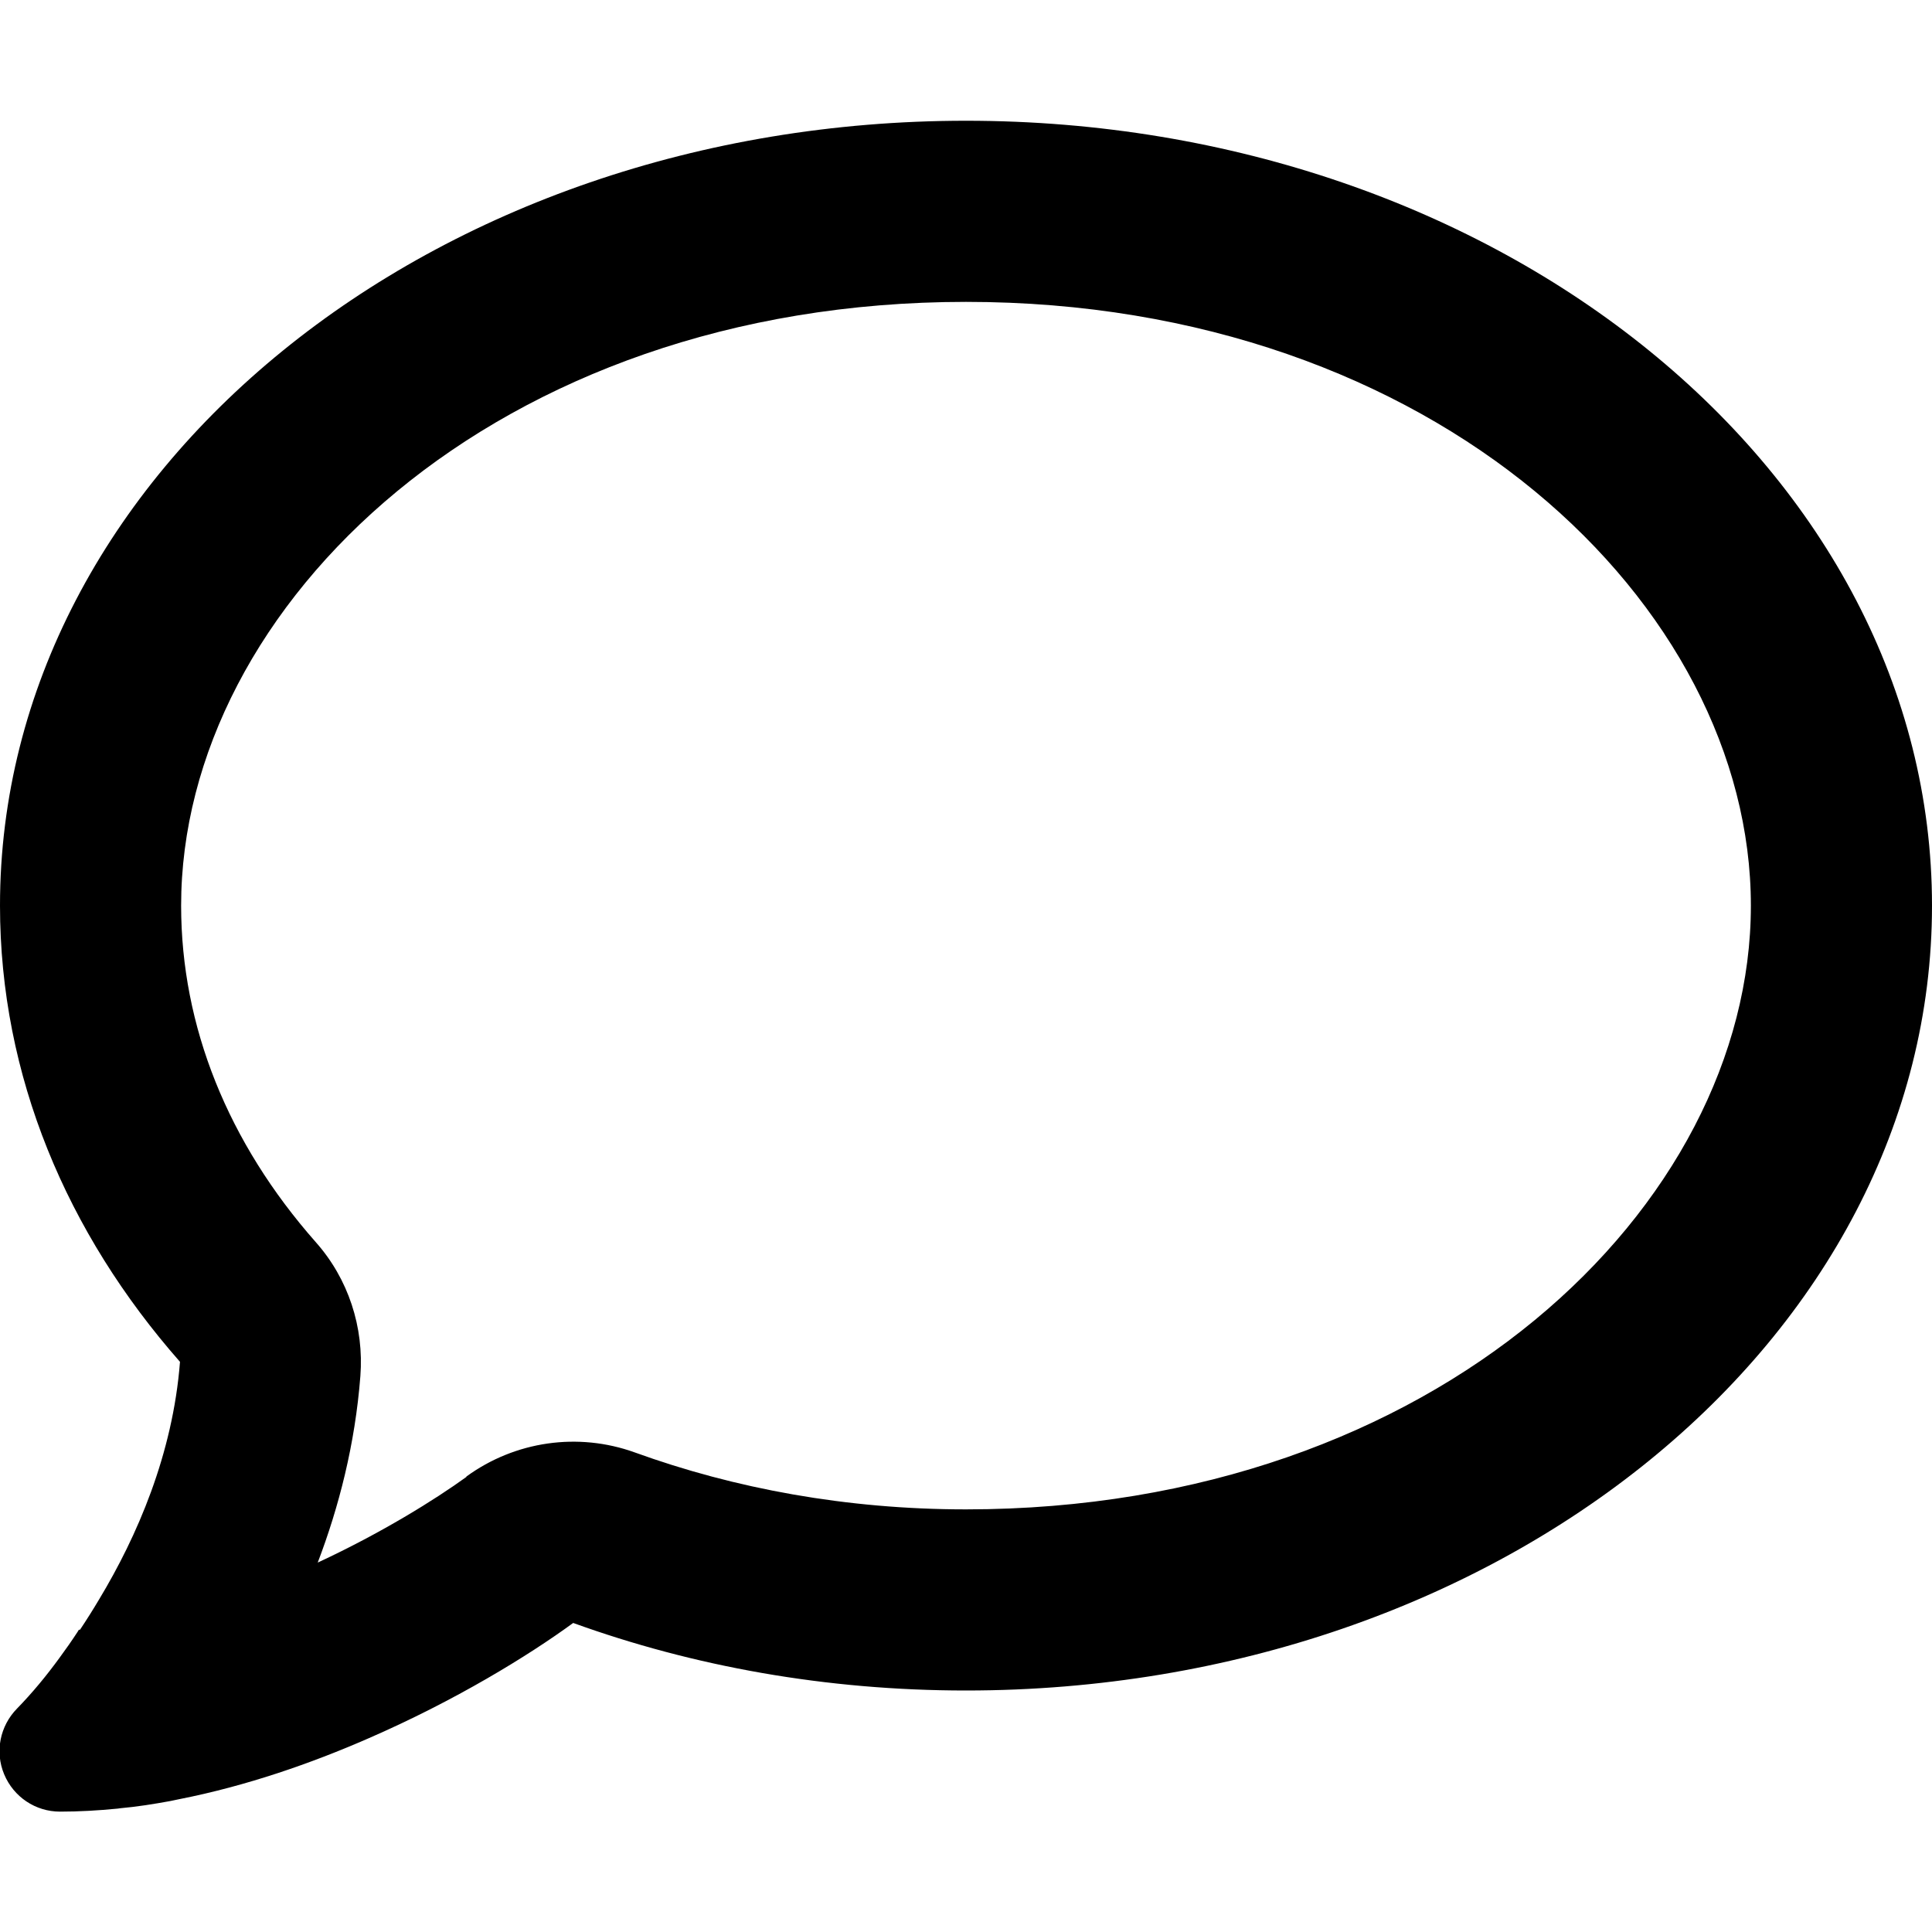
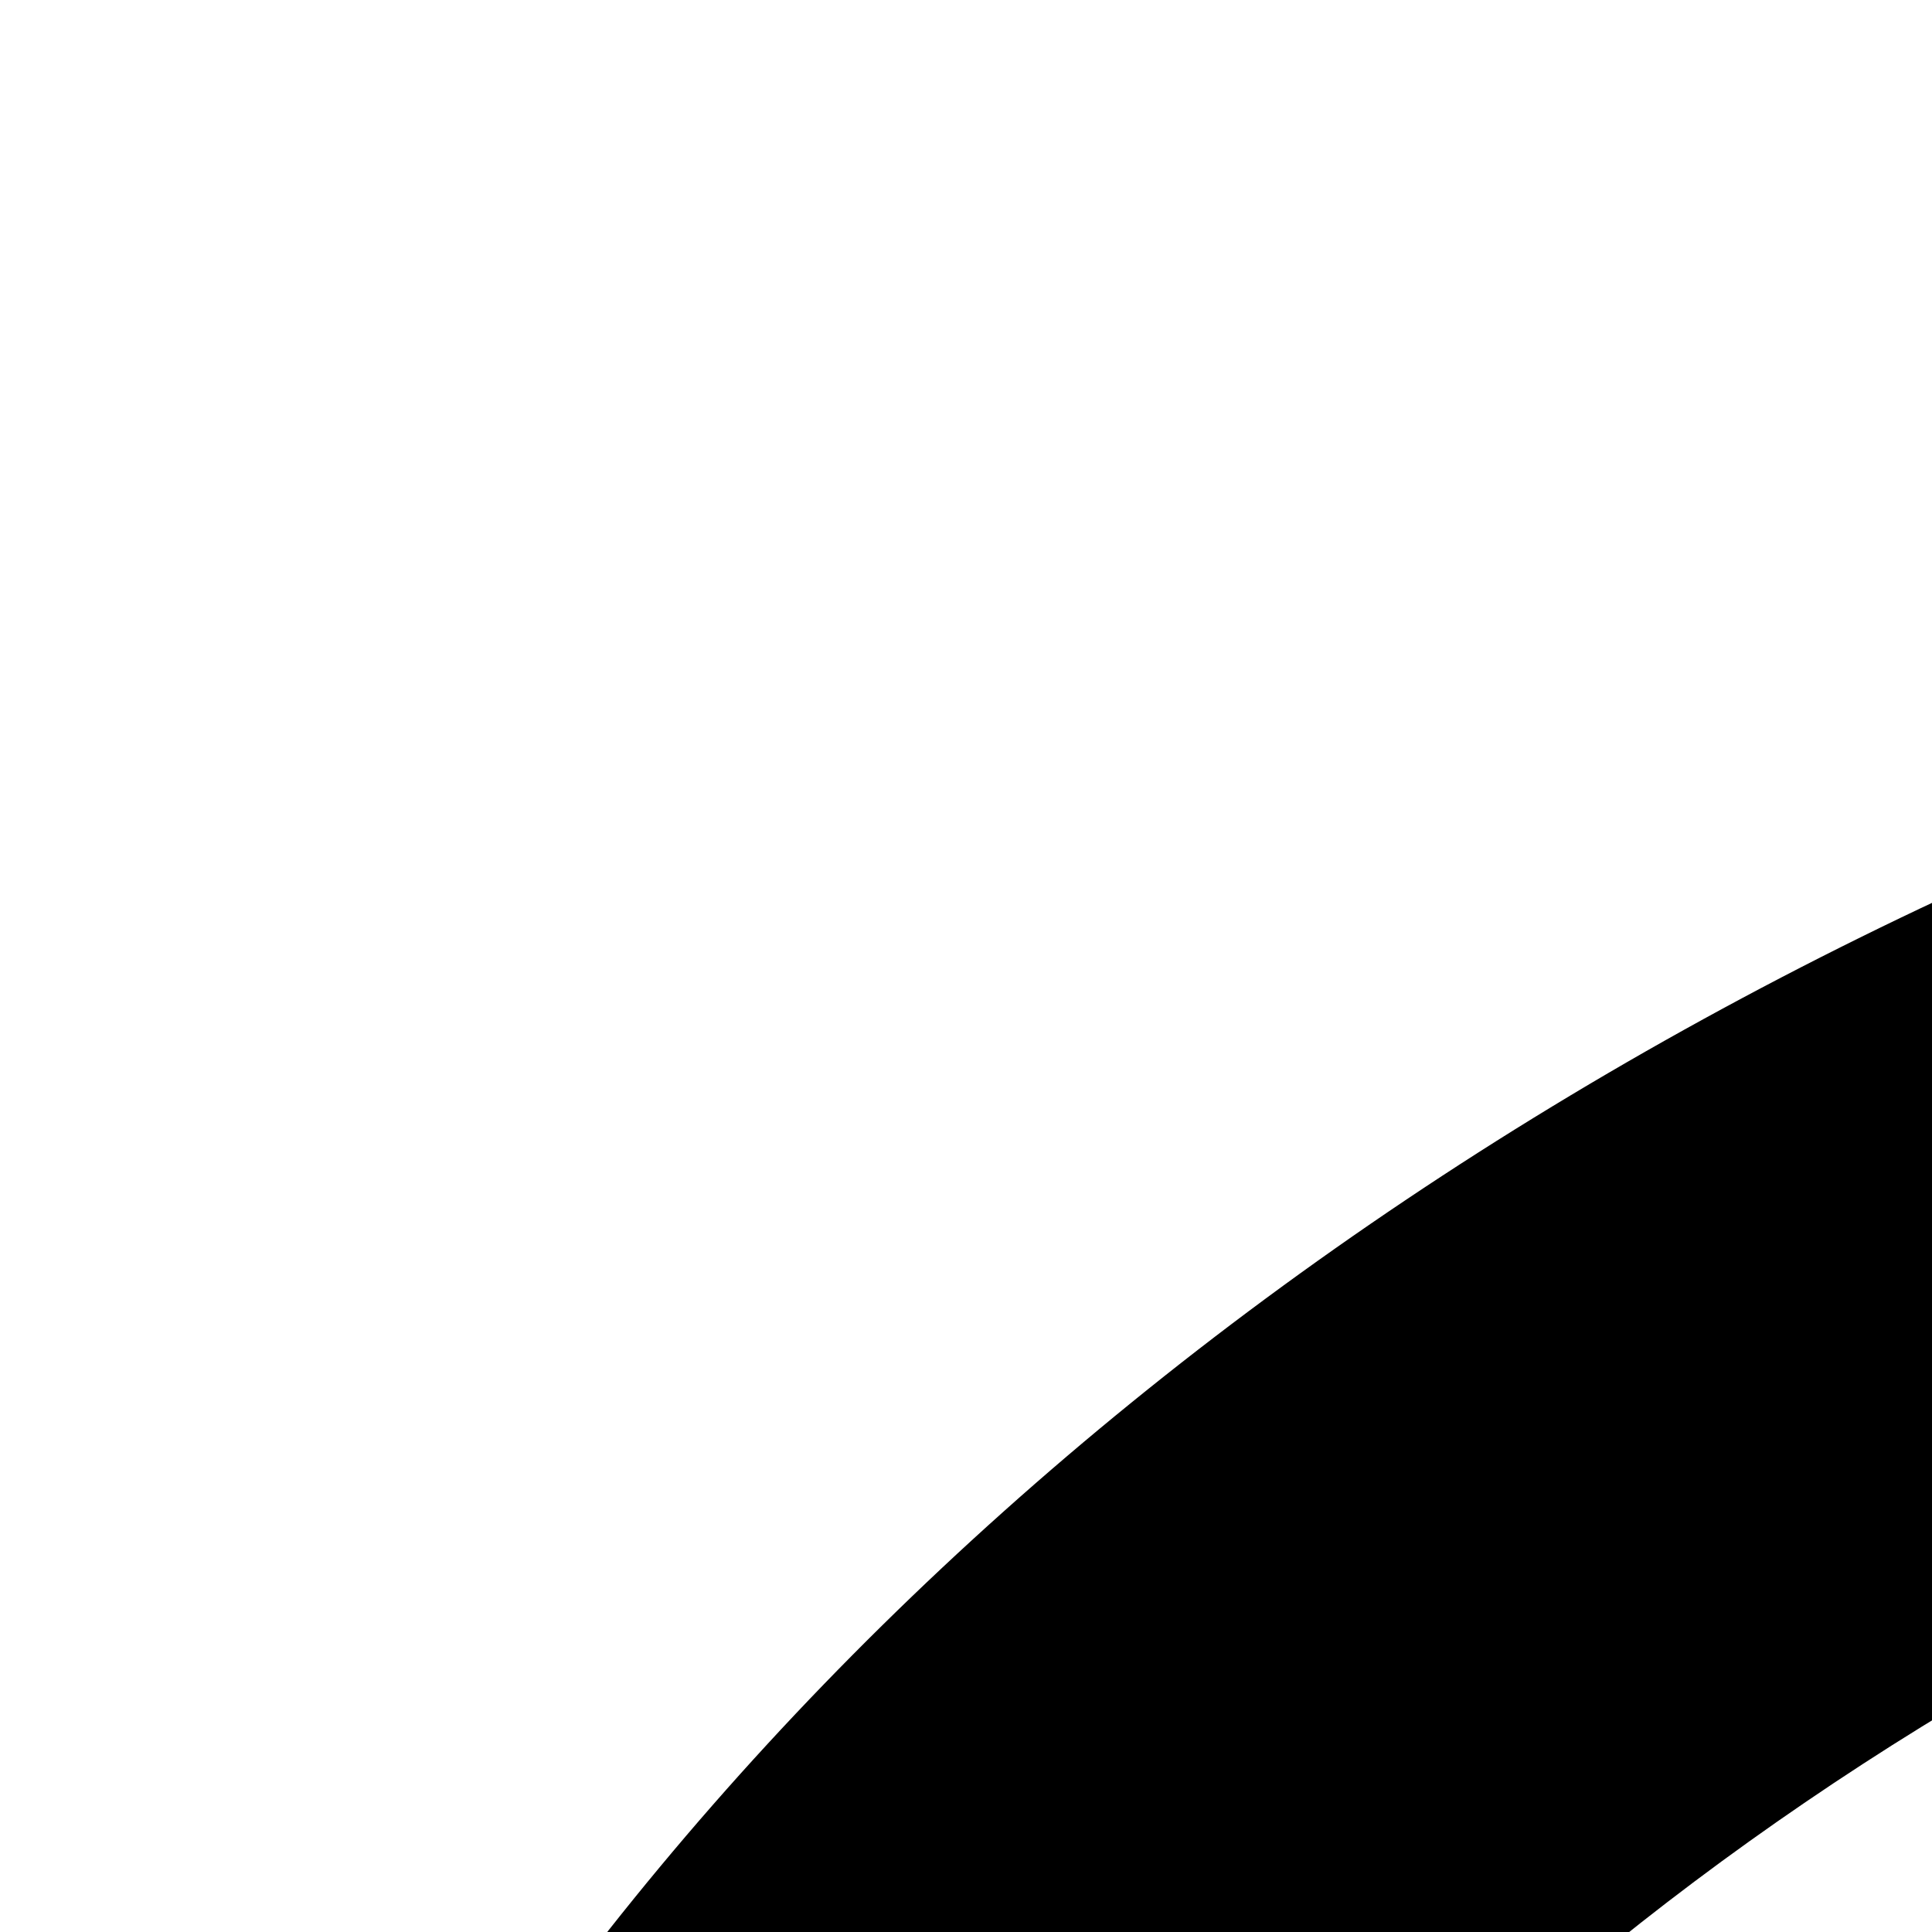
- <svg xmlns="http://www.w3.org/2000/svg" viewBox="0 0 512 512">
+ <svg xmlns="http://www.w3.org/2000/svg" viewBox="0 0 128 128">
  <path d="M123.6 391.3c12.9-9.4 29.6-11.8 44.6-6.4c26.5 9.6 56.2 15.1 87.8 15.1c124.7 0 208-80.5 208-160s-83.3-160-208-160S48 160.5 48 240c0 32 12.4 62.8 35.7 89.2c8.6 9.7 12.8 22.5 11.8 35.5c-1.4 18.1-5.7 34.7-11.3 49.4c17-7.9 31.1-16.7 39.4-22.7zM21.2 431.9c1.8-2.7 3.5-5.4 5.1-8.1c10-16.6 19.5-38.4 21.4-62.9C17.7 326.8 0 285.1 0 240C0 125.1 114.6 32 256 32s256 93.1 256 208s-114.6 208-256 208c-37.1 0-72.3-6.4-104.1-17.9c-11.9 8.7-31.3 20.6-54.3 30.6c-15.1 6.6-32.3 12.6-50.1 16.1c-.8 .2-1.6 .3-2.4 .5c-4.4 .8-8.7 1.5-13.2 1.9c-.2 0-.5 .1-.7 .1c-5.1 .5-10.2 .8-15.3 .8c-6.5 0-12.3-3.9-14.8-9.9c-2.5-6-1.1-12.8 3.4-17.4c4.1-4.2 7.8-8.7 11.3-13.5c1.7-2.3 3.3-4.6 4.8-6.9c.1-.2 .2-.3 .3-.5z" />
</svg>
